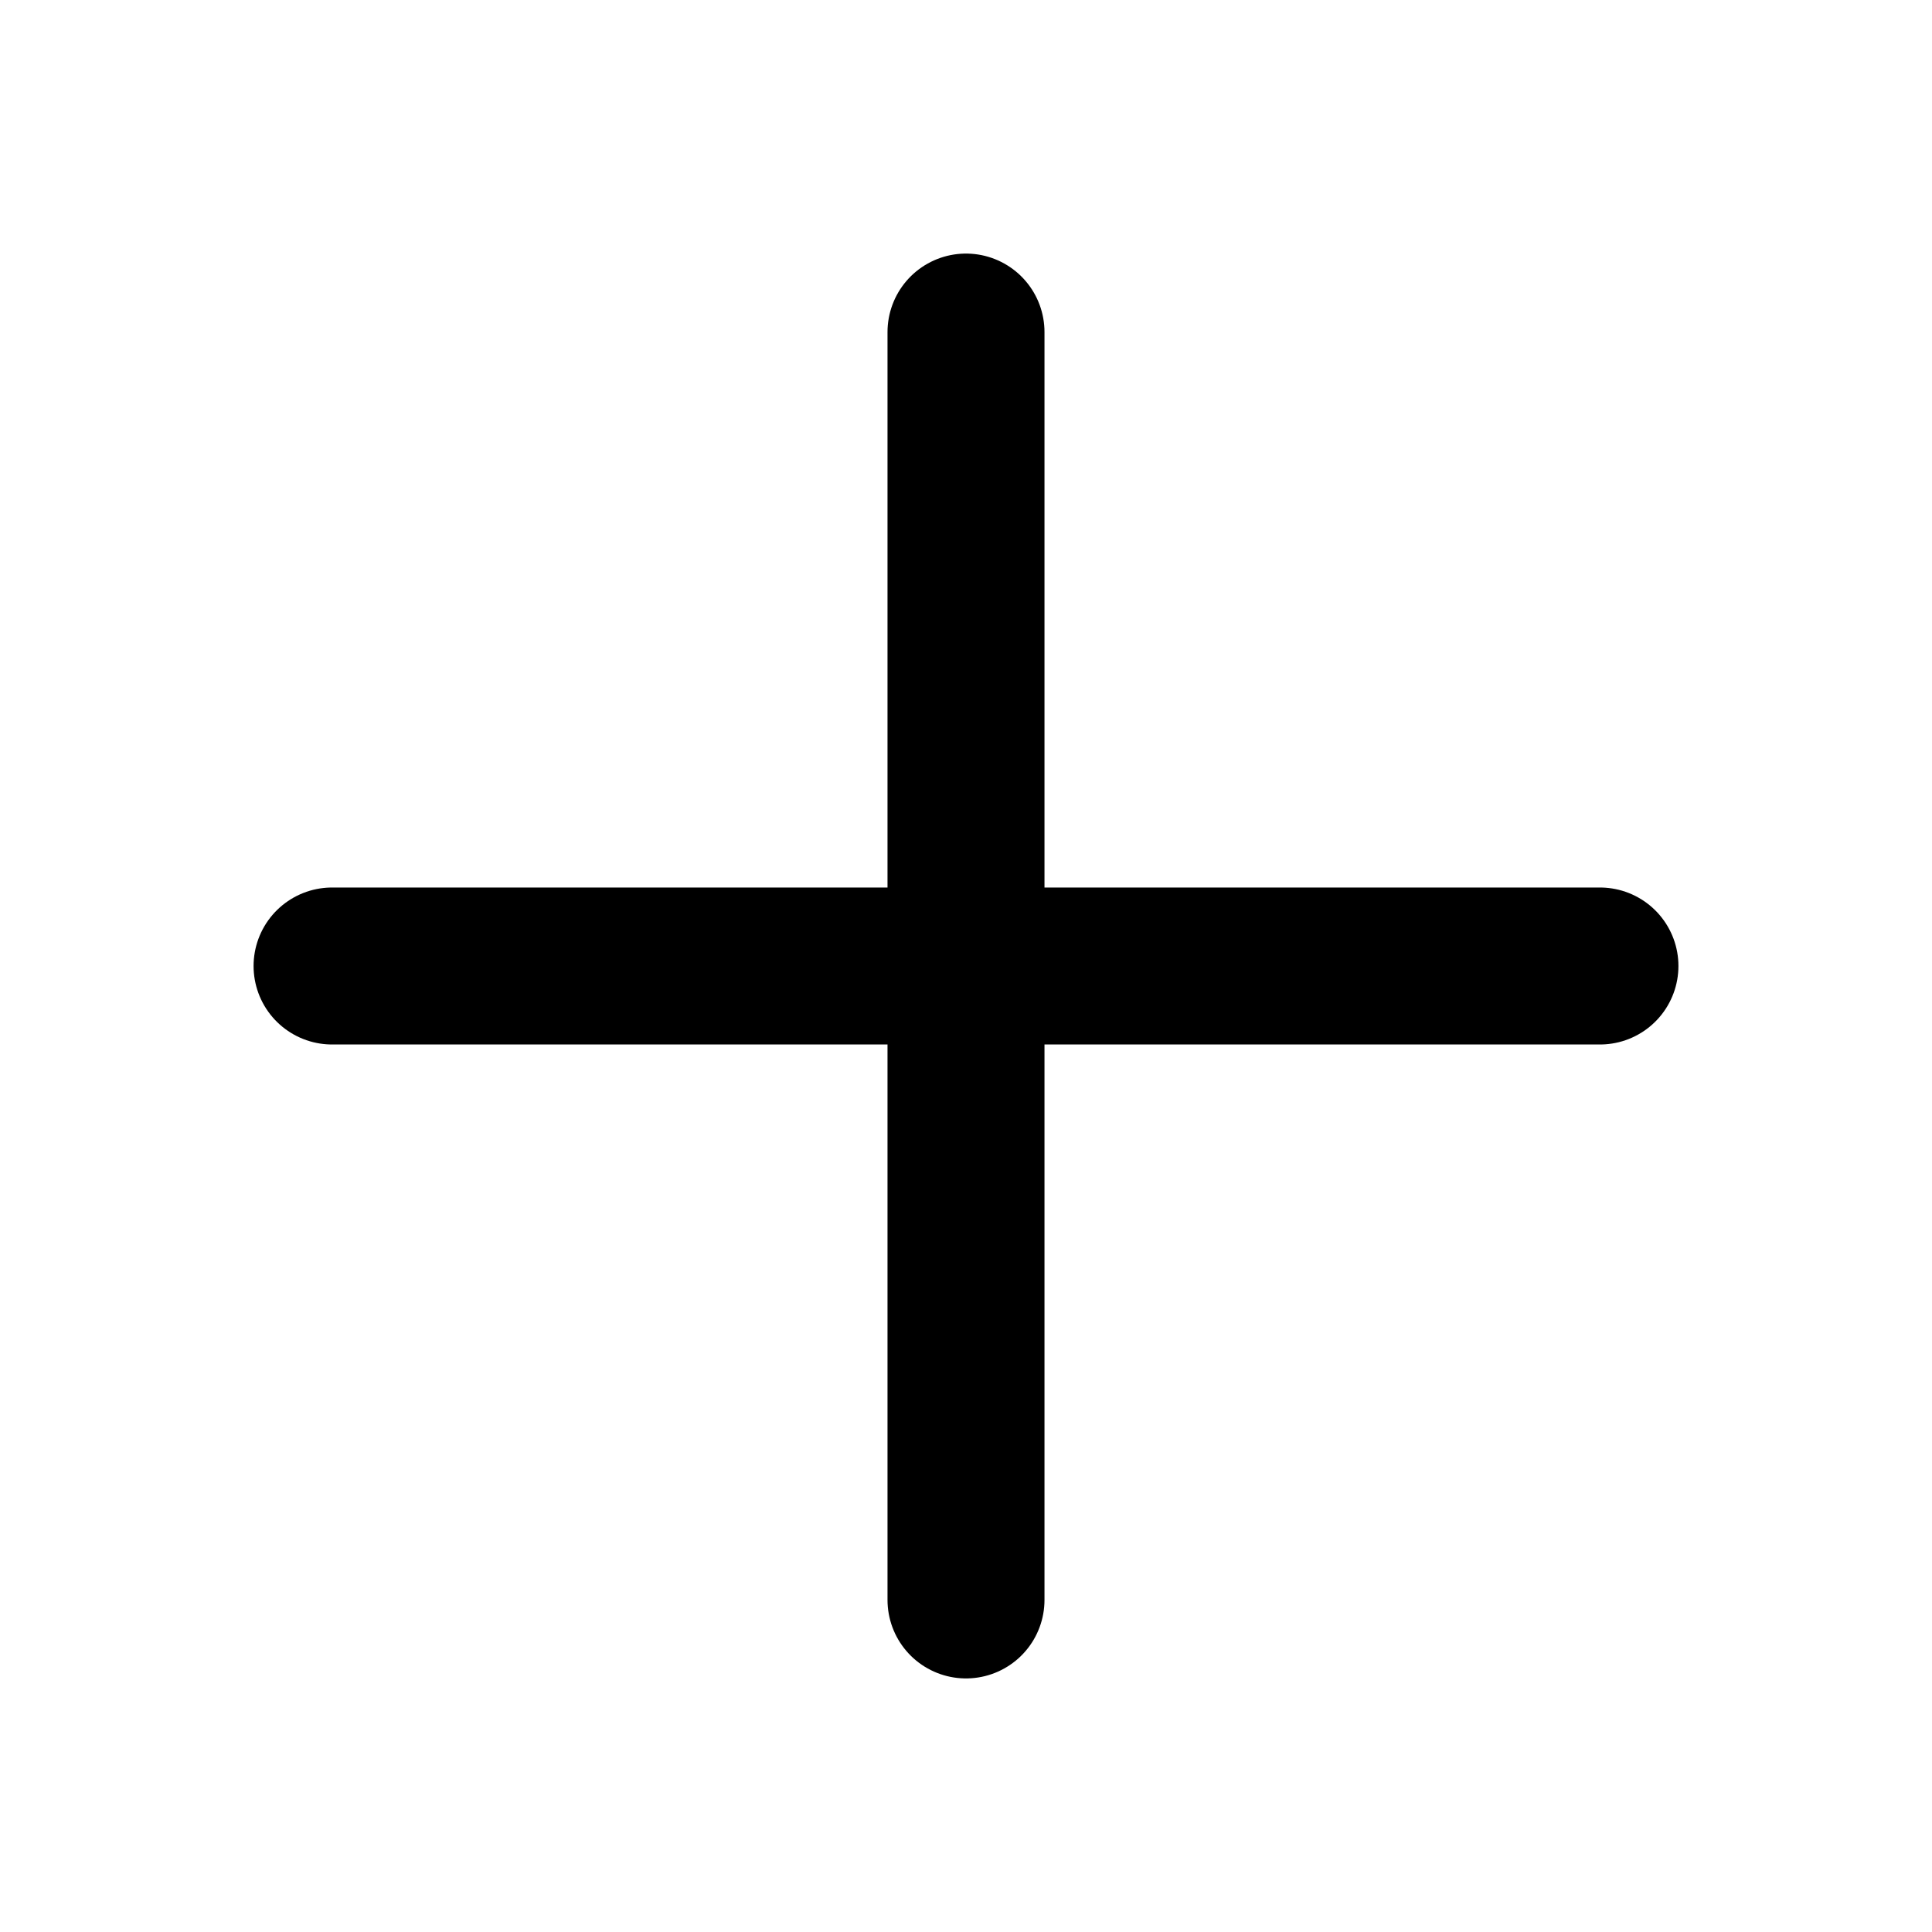
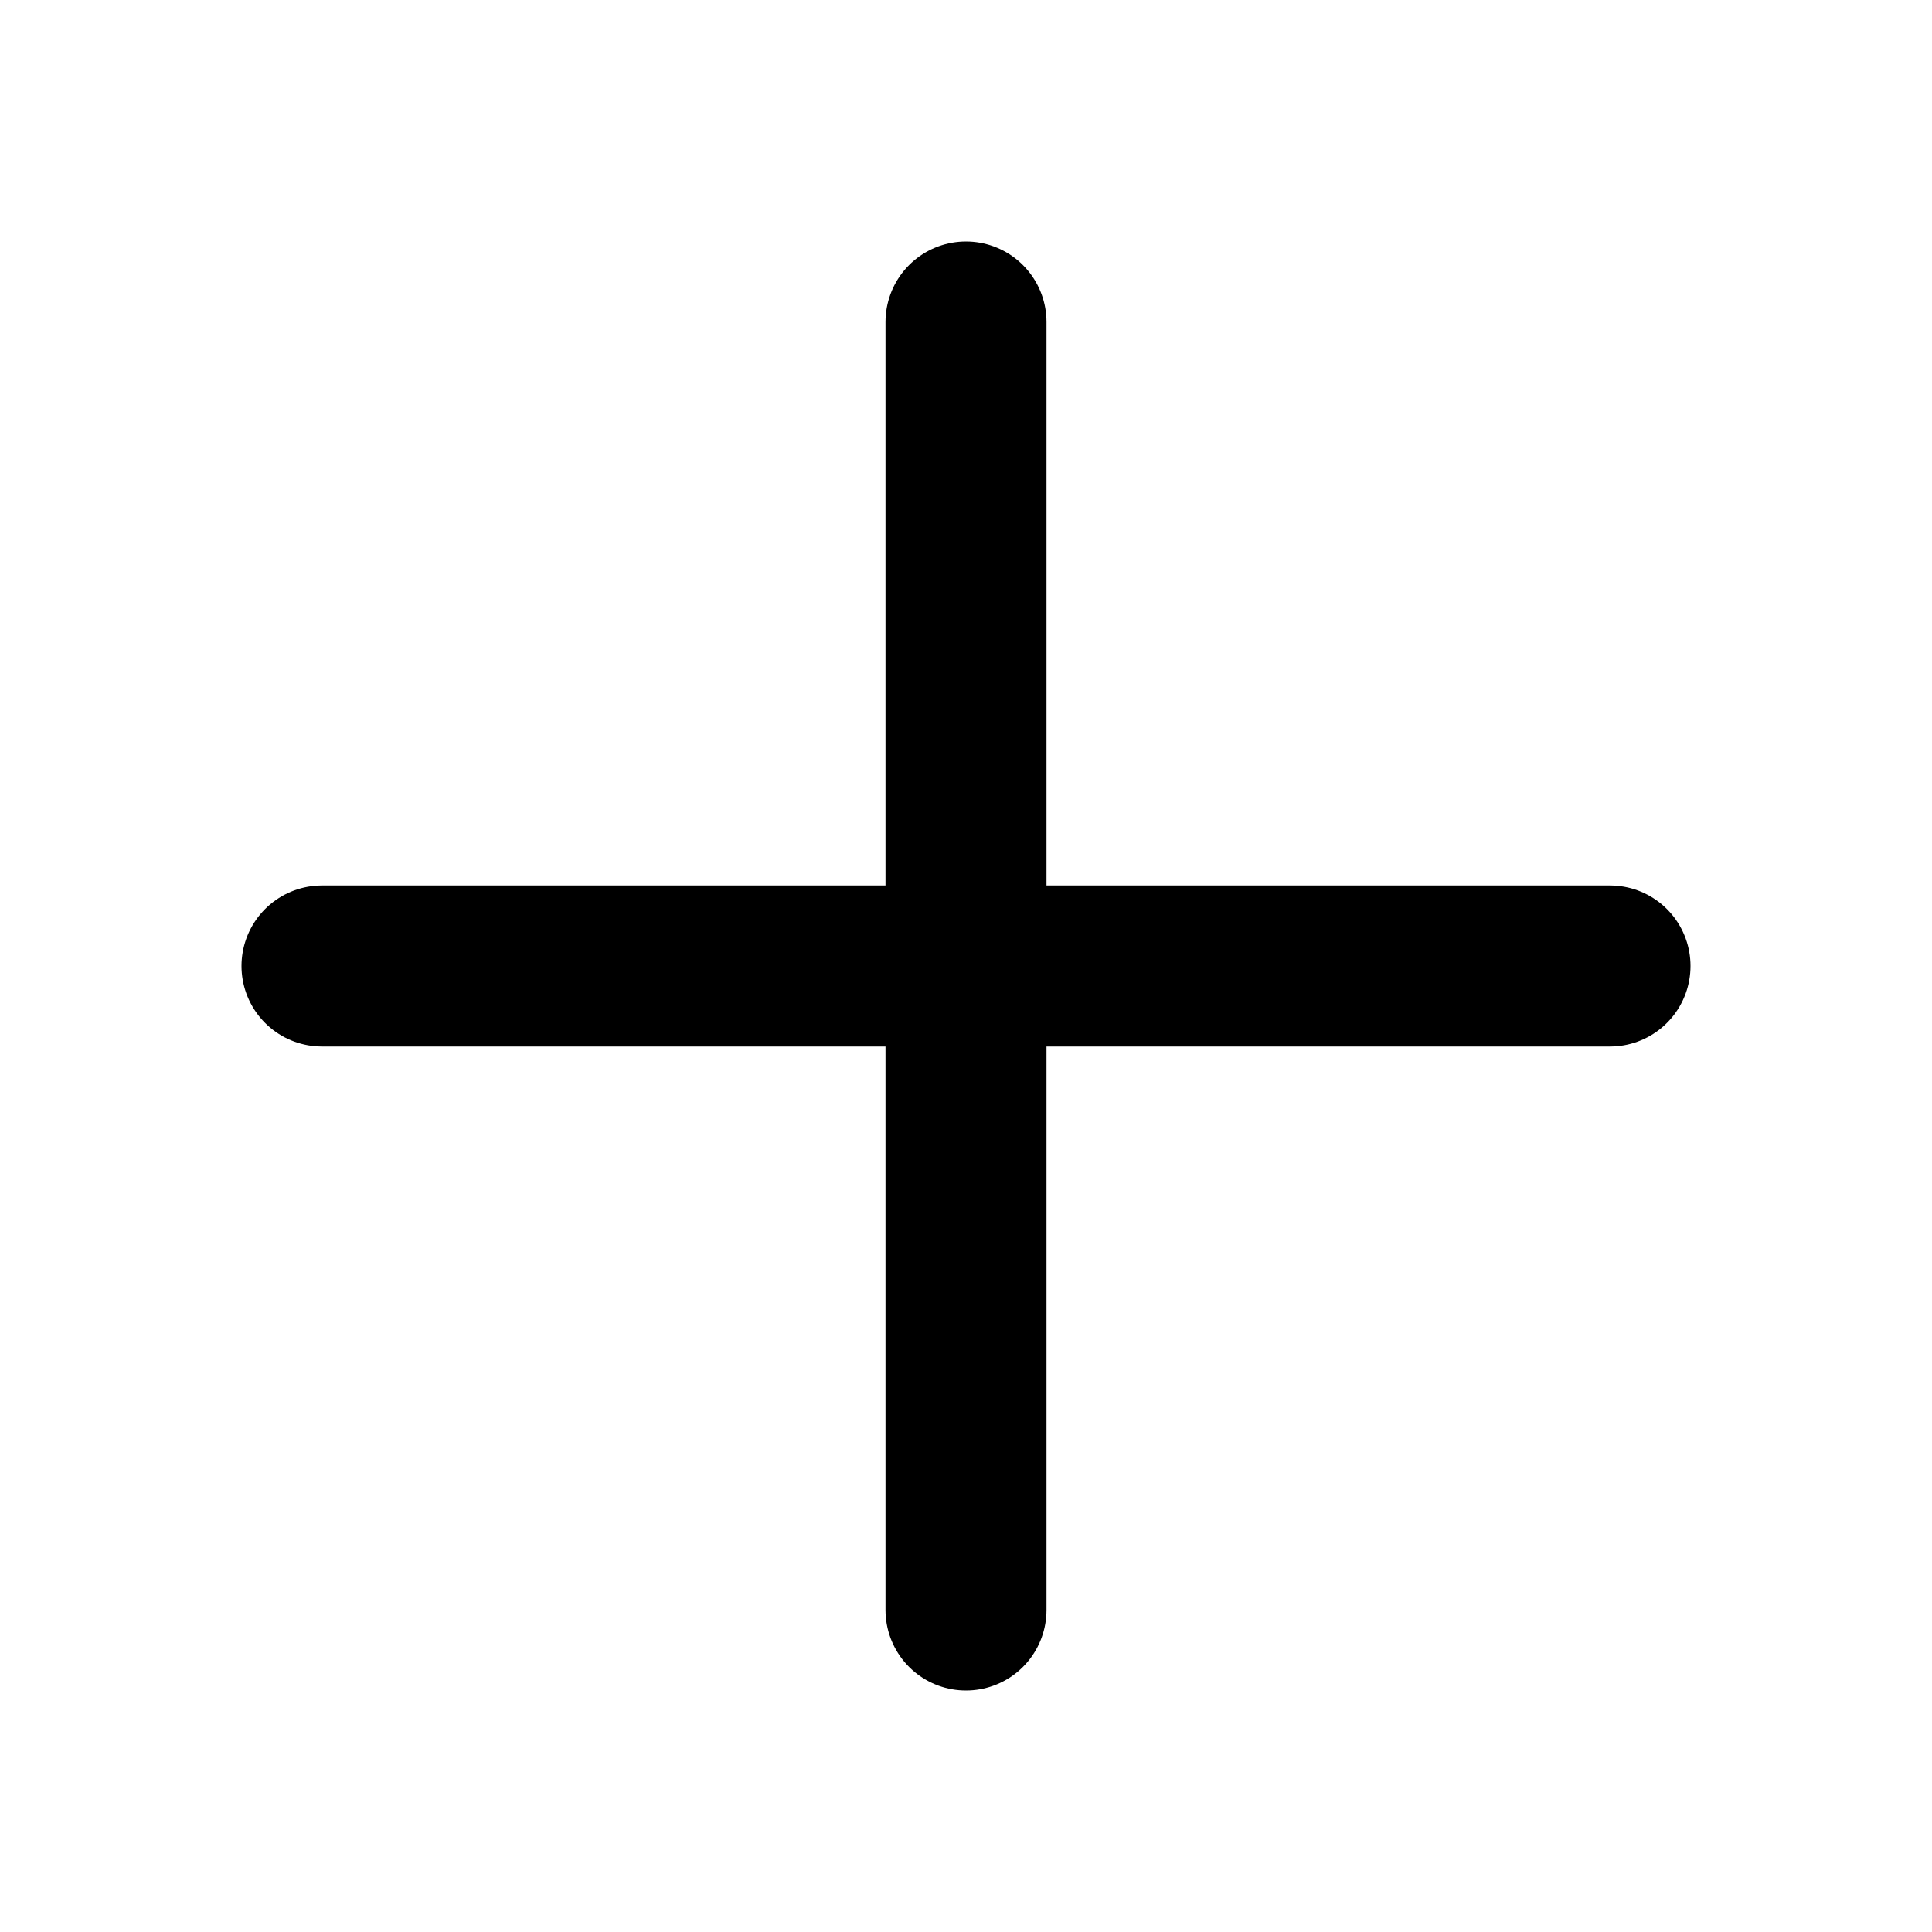
- <svg xmlns="http://www.w3.org/2000/svg" width="16" height="16" viewBox="0 0 16 16" fill="none" stroke="currentColor" stroke-width="1.3" stroke-linecap="round" stroke-linejoin="round" color="#000000">
-   <g>
-     <line x1="8" y1="2.75" x2="8" y2="13.25" />
-     <line x1="2.75" y1="8" x2="13.25" y2="8" />
-   </g>
+ <svg xmlns="http://www.w3.org/2000/svg" color="#000000" viewBox="0 0 24 24" width="24" height="24" fill="none">
+   <path d="M12 4L12 20M4 12L20 12" fill="none" stroke="currentColor" stroke-width="2" stroke-linecap="round" stroke-linejoin="round" />
</svg>
